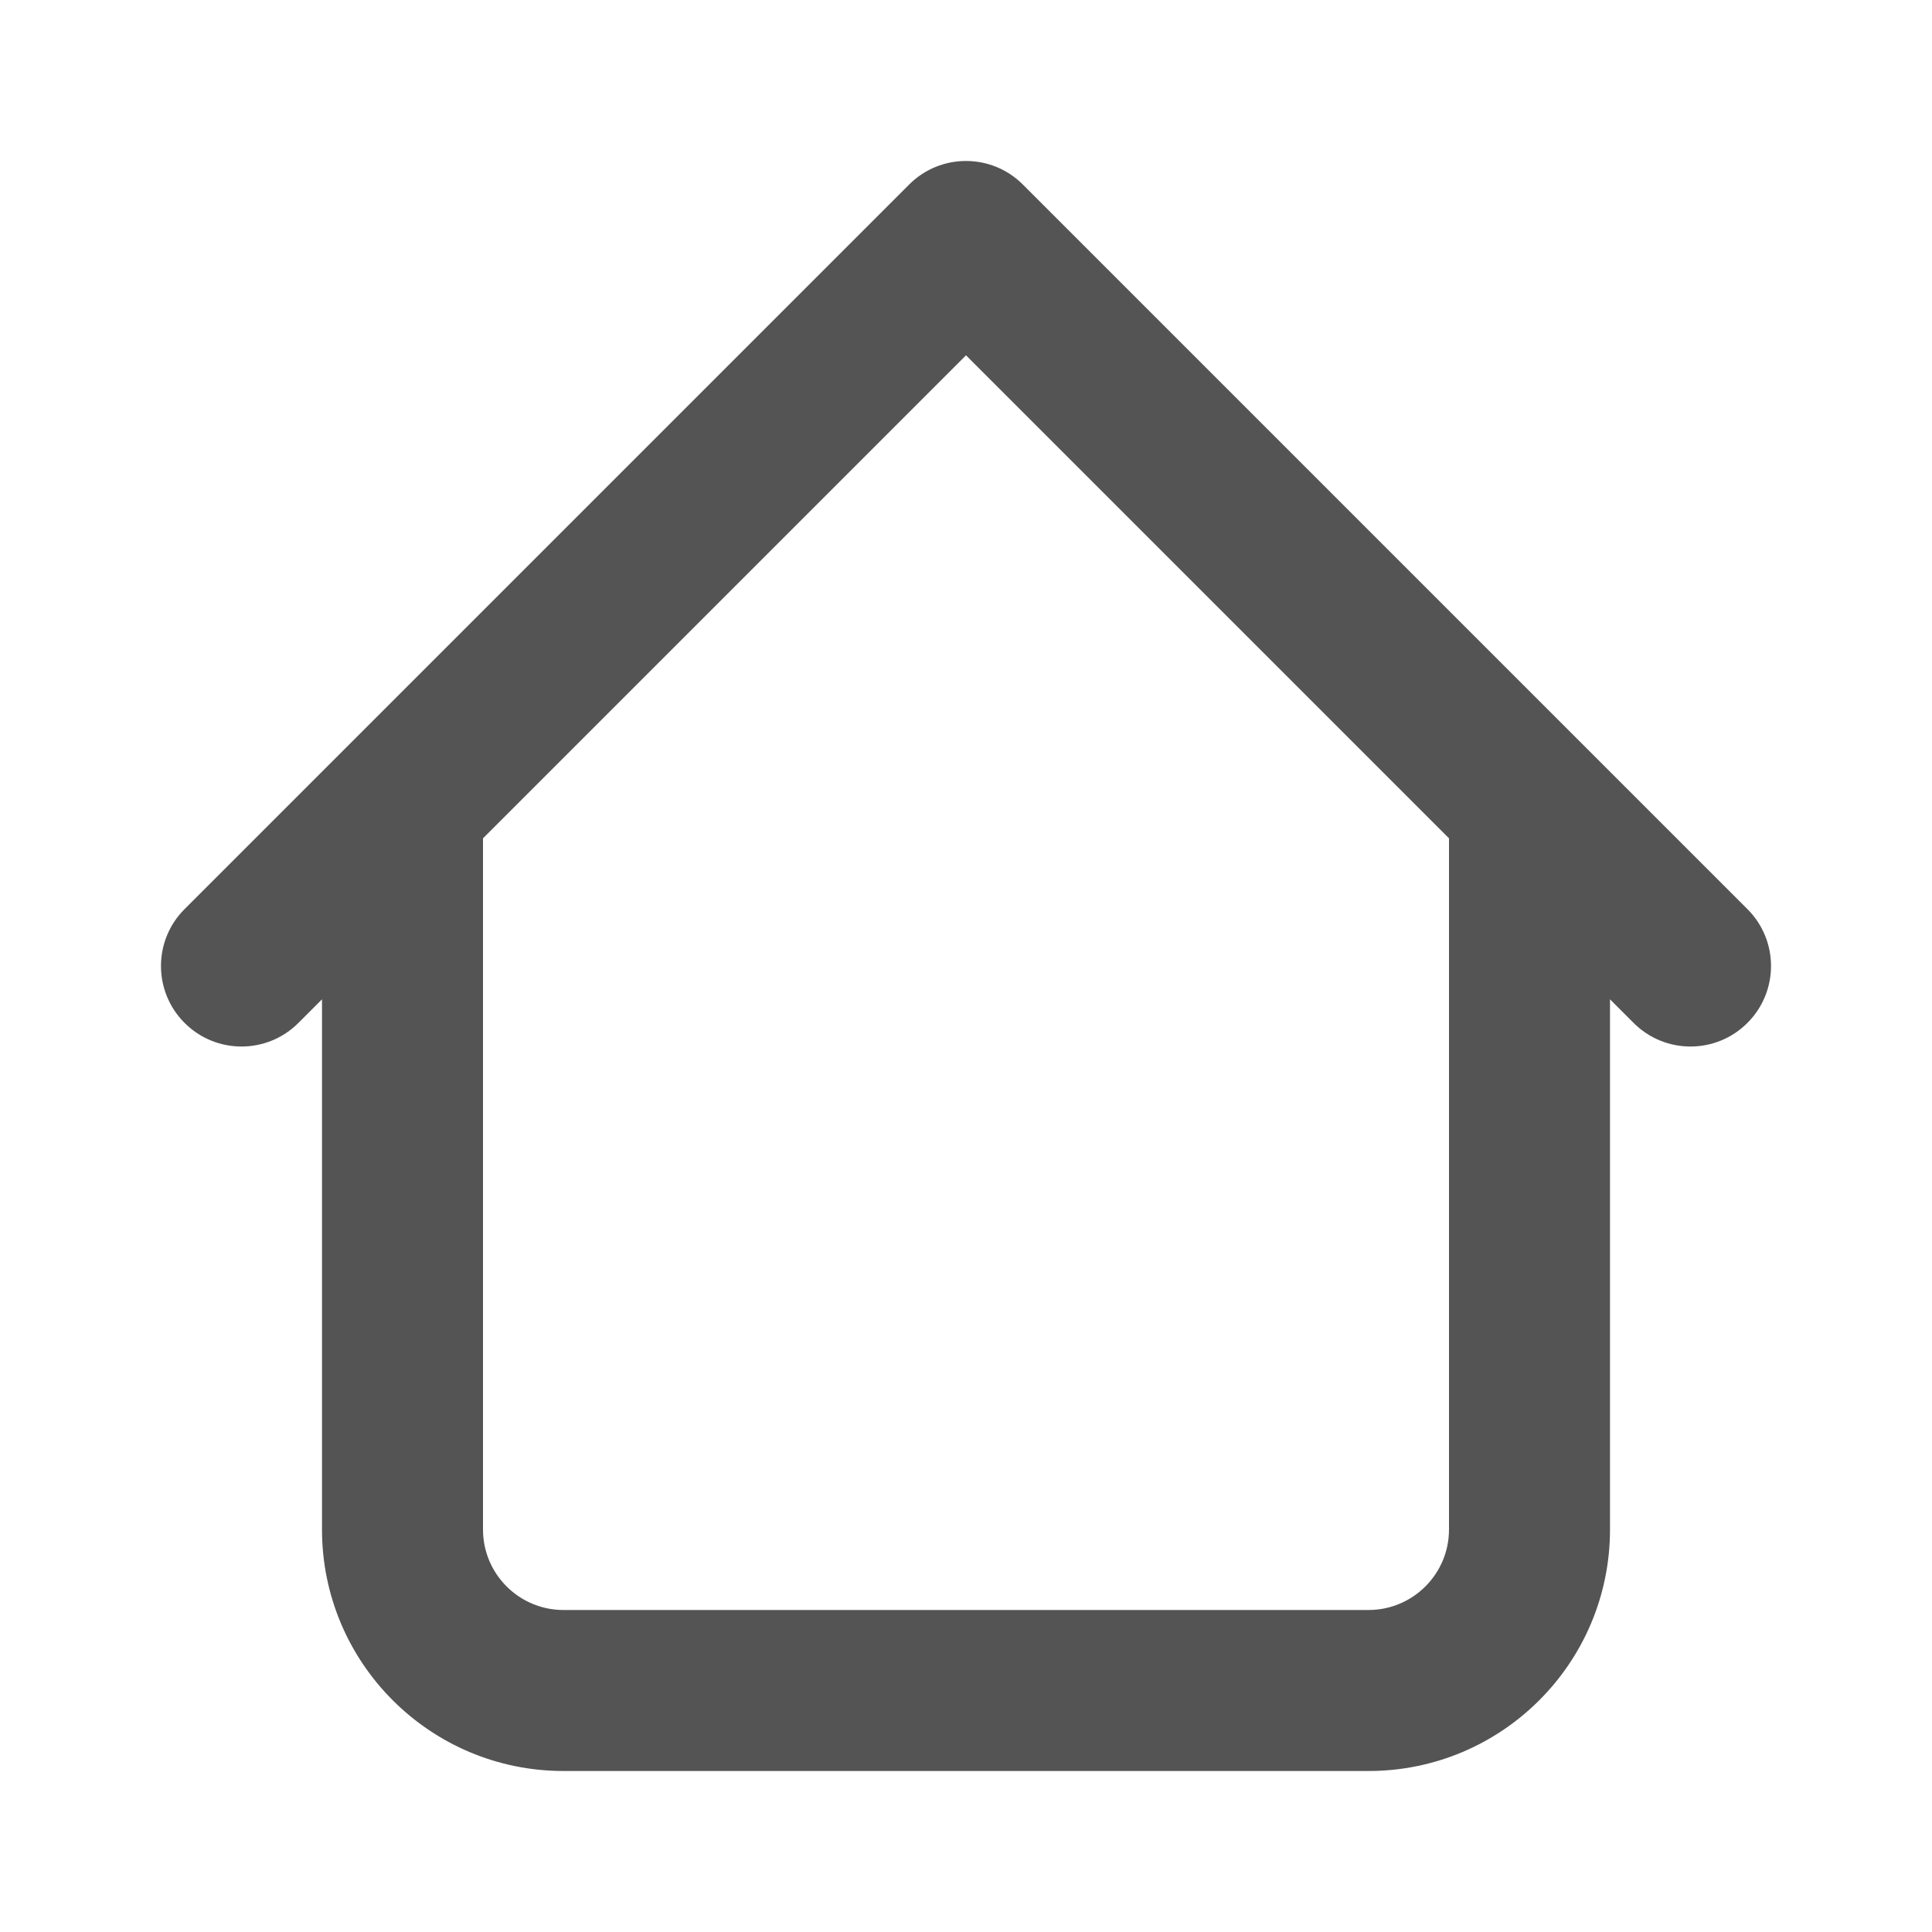
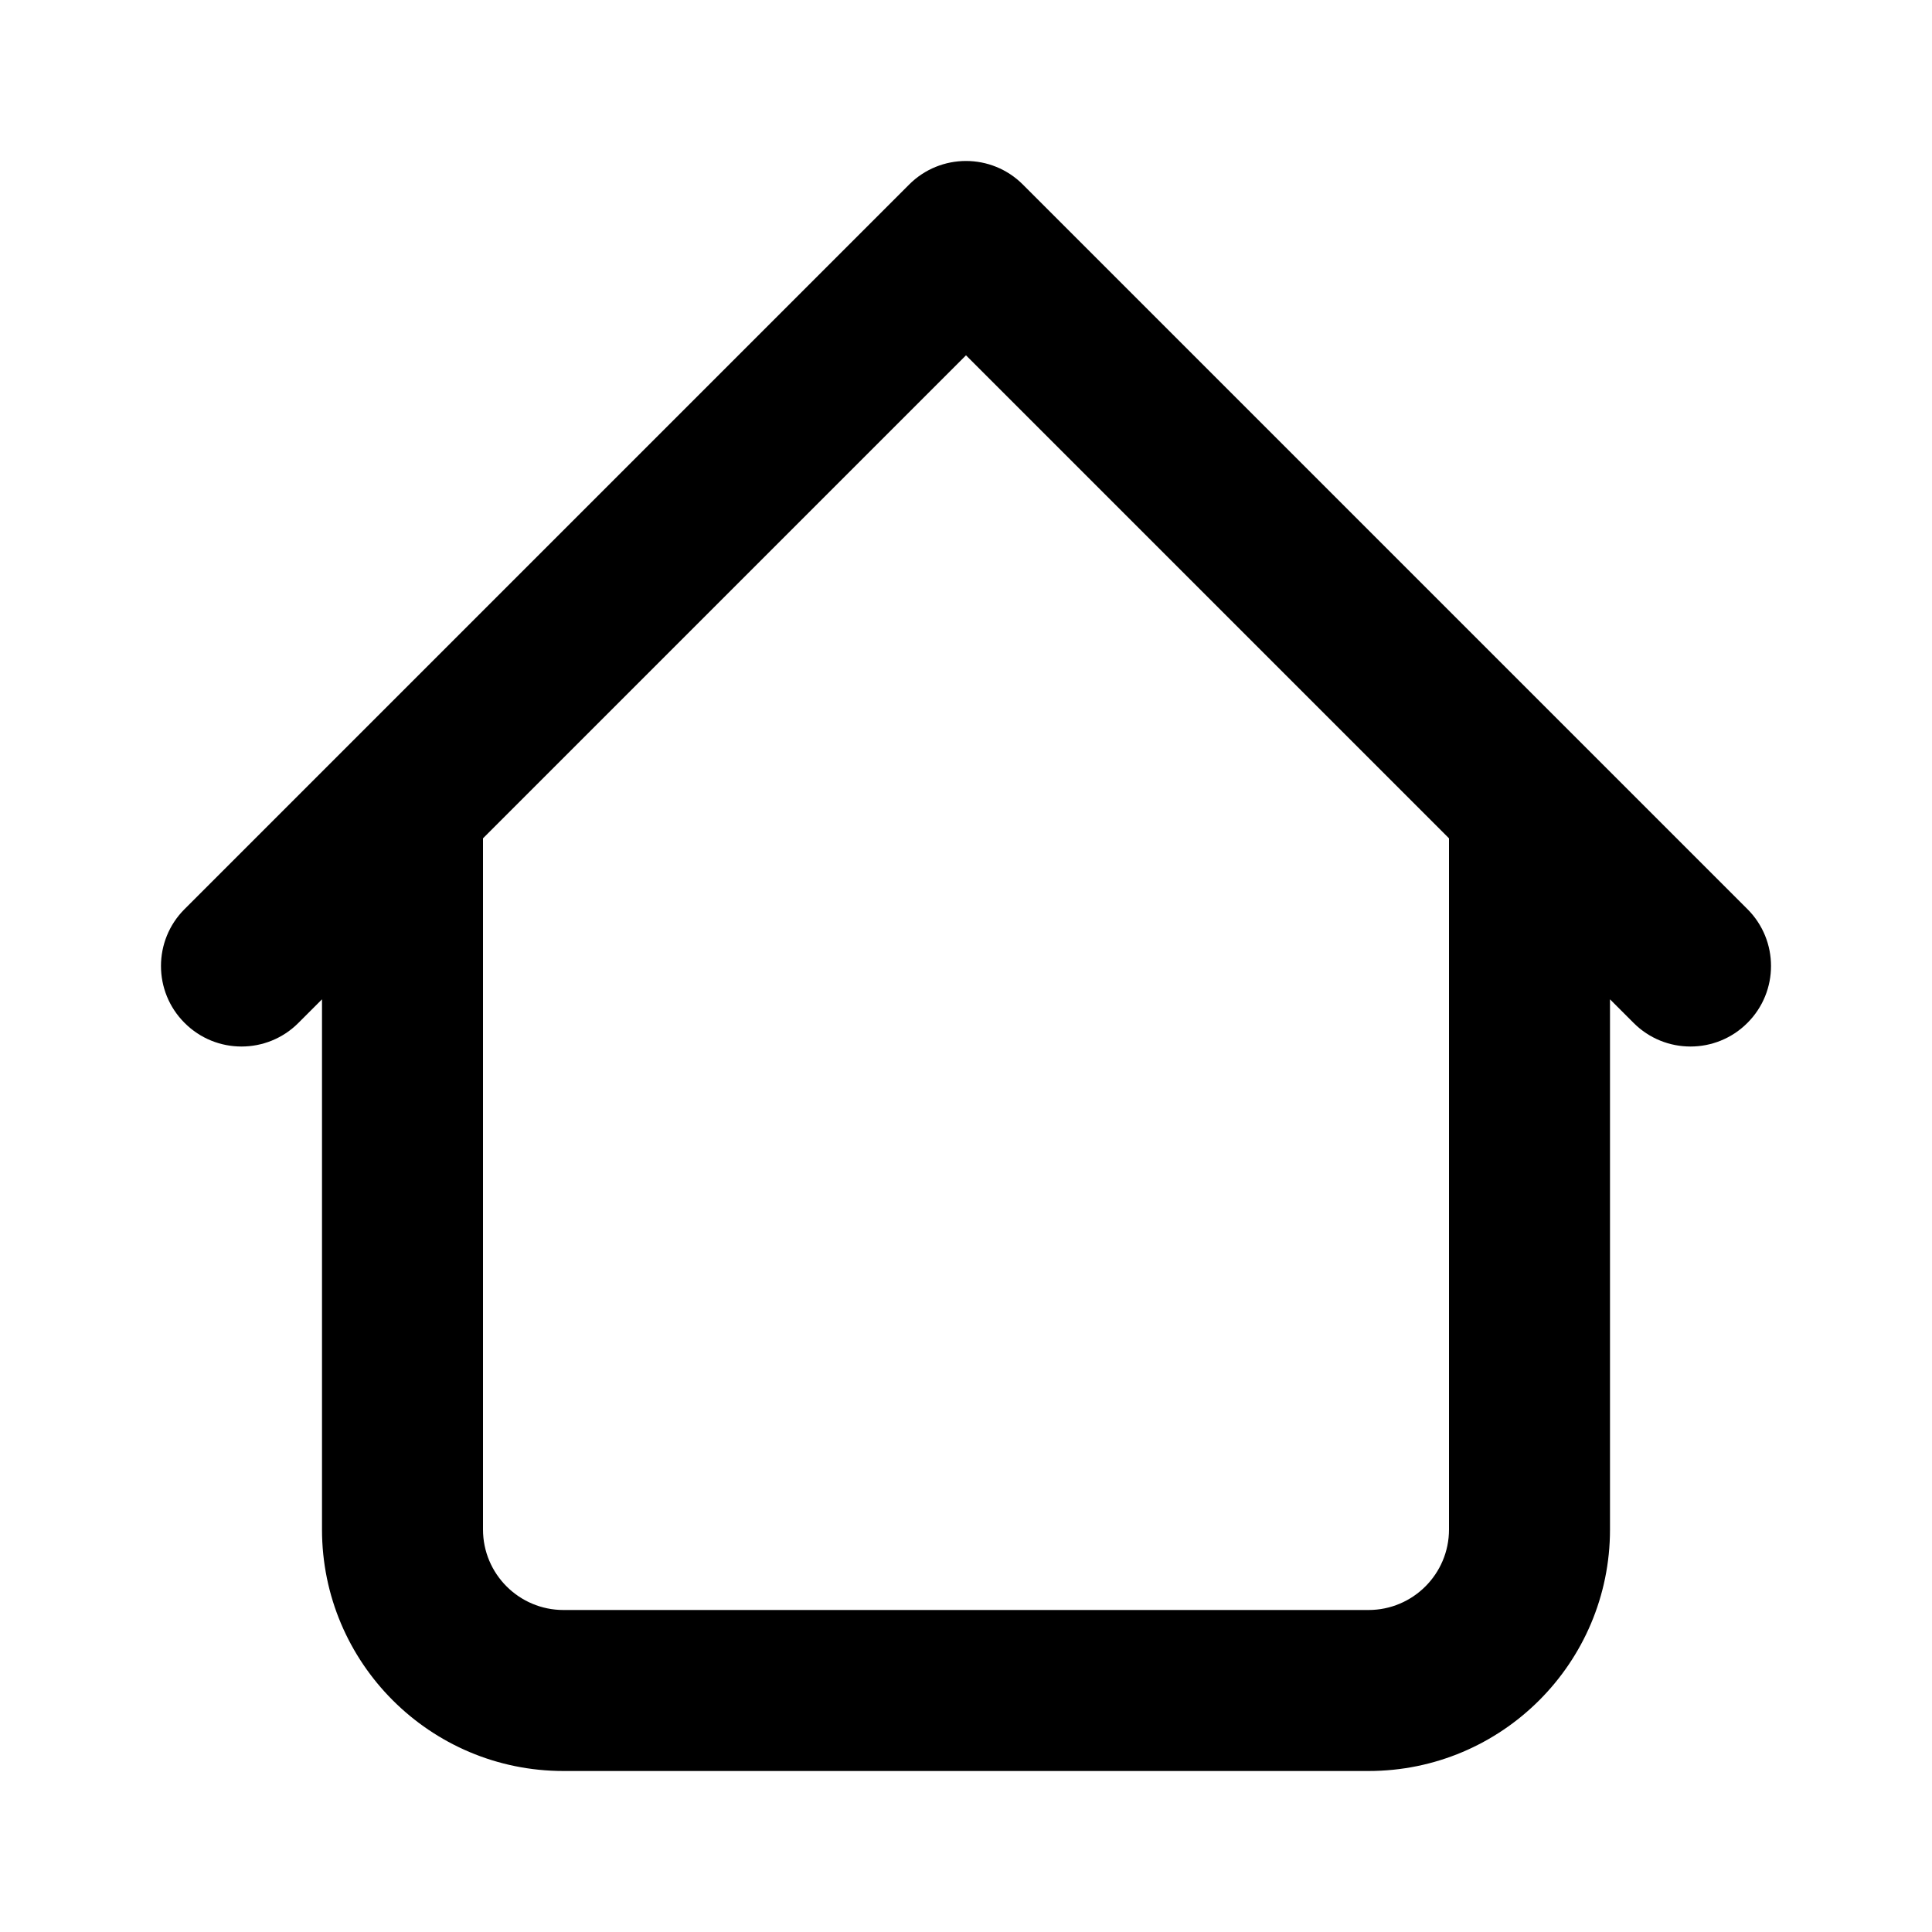
<svg xmlns="http://www.w3.org/2000/svg" width="24" height="24" viewBox="0 0 24 24" fill="none">
-   <path fill-rule="evenodd" clip-rule="evenodd" d="M11.293 2.293C11.683 1.902 12.317 1.902 12.707 2.293L21.707 11.293C22.098 11.683 22.098 12.317 21.707 12.707C21.317 13.098 20.683 13.098 20.293 12.707L20 12.414V19C20 20.657 18.657 22 17 22H7C5.343 22 4 20.657 4 19V12.414L3.707 12.707C3.317 13.098 2.683 13.098 2.293 12.707C1.902 12.317 1.902 11.683 2.293 11.293L4.293 9.293C4.293 9.293 4.293 9.293 4.293 9.293L11.293 2.293ZM6 10.414V19C6 19.552 6.448 20 7 20H17C17.552 20 18 19.552 18 19V10.414L12 4.414L6 10.414Z" fill="#545454" />
+   <path fill-rule="evenodd" clip-rule="evenodd" d="M11.293 2.293C11.683 1.902 12.317 1.902 12.707 2.293L21.707 11.293C22.098 11.683 22.098 12.317 21.707 12.707C21.317 13.098 20.683 13.098 20.293 12.707L20 12.414V19C20 20.657 18.657 22 17 22H7C5.343 22 4 20.657 4 19V12.414L3.707 12.707C3.317 13.098 2.683 13.098 2.293 12.707C1.902 12.317 1.902 11.683 2.293 11.293L4.293 9.293C4.293 9.293 4.293 9.293 4.293 9.293L11.293 2.293ZM6 10.414V19C6 19.552 6.448 20 7 20H17C17.552 20 18 19.552 18 19V10.414L12 4.414L6 10.414Z" fill="currentColor" />
</svg>
